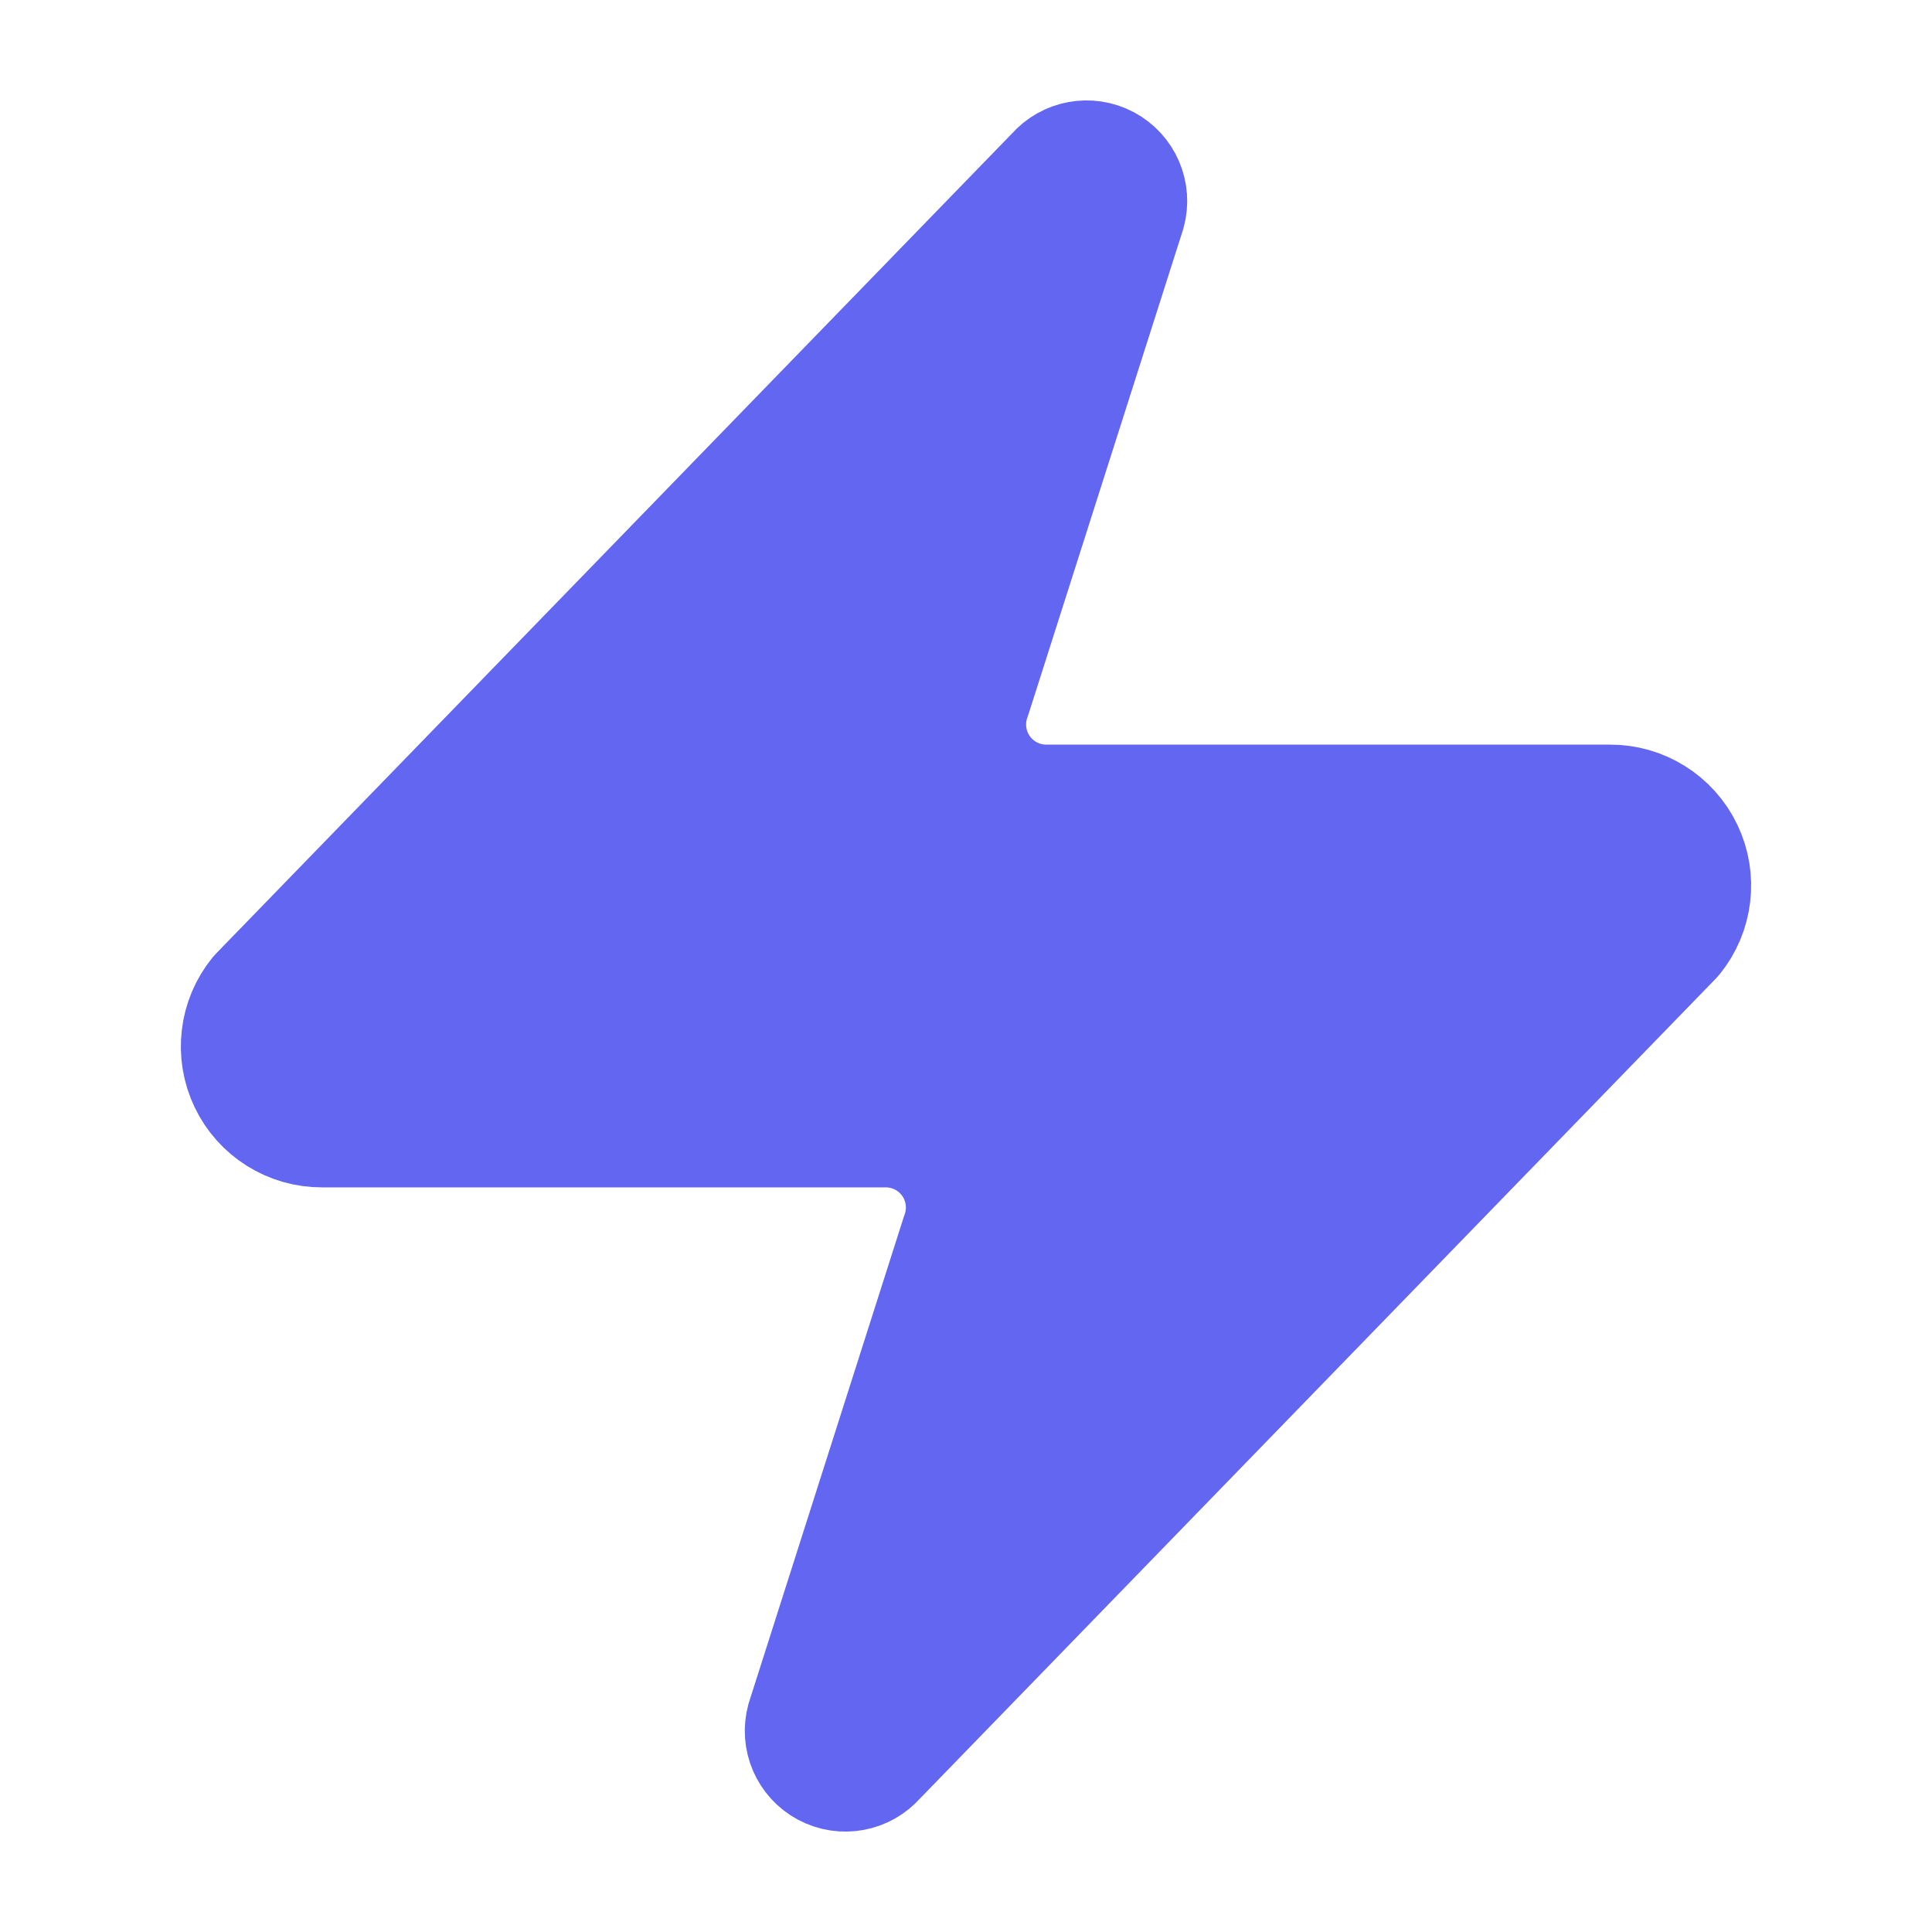
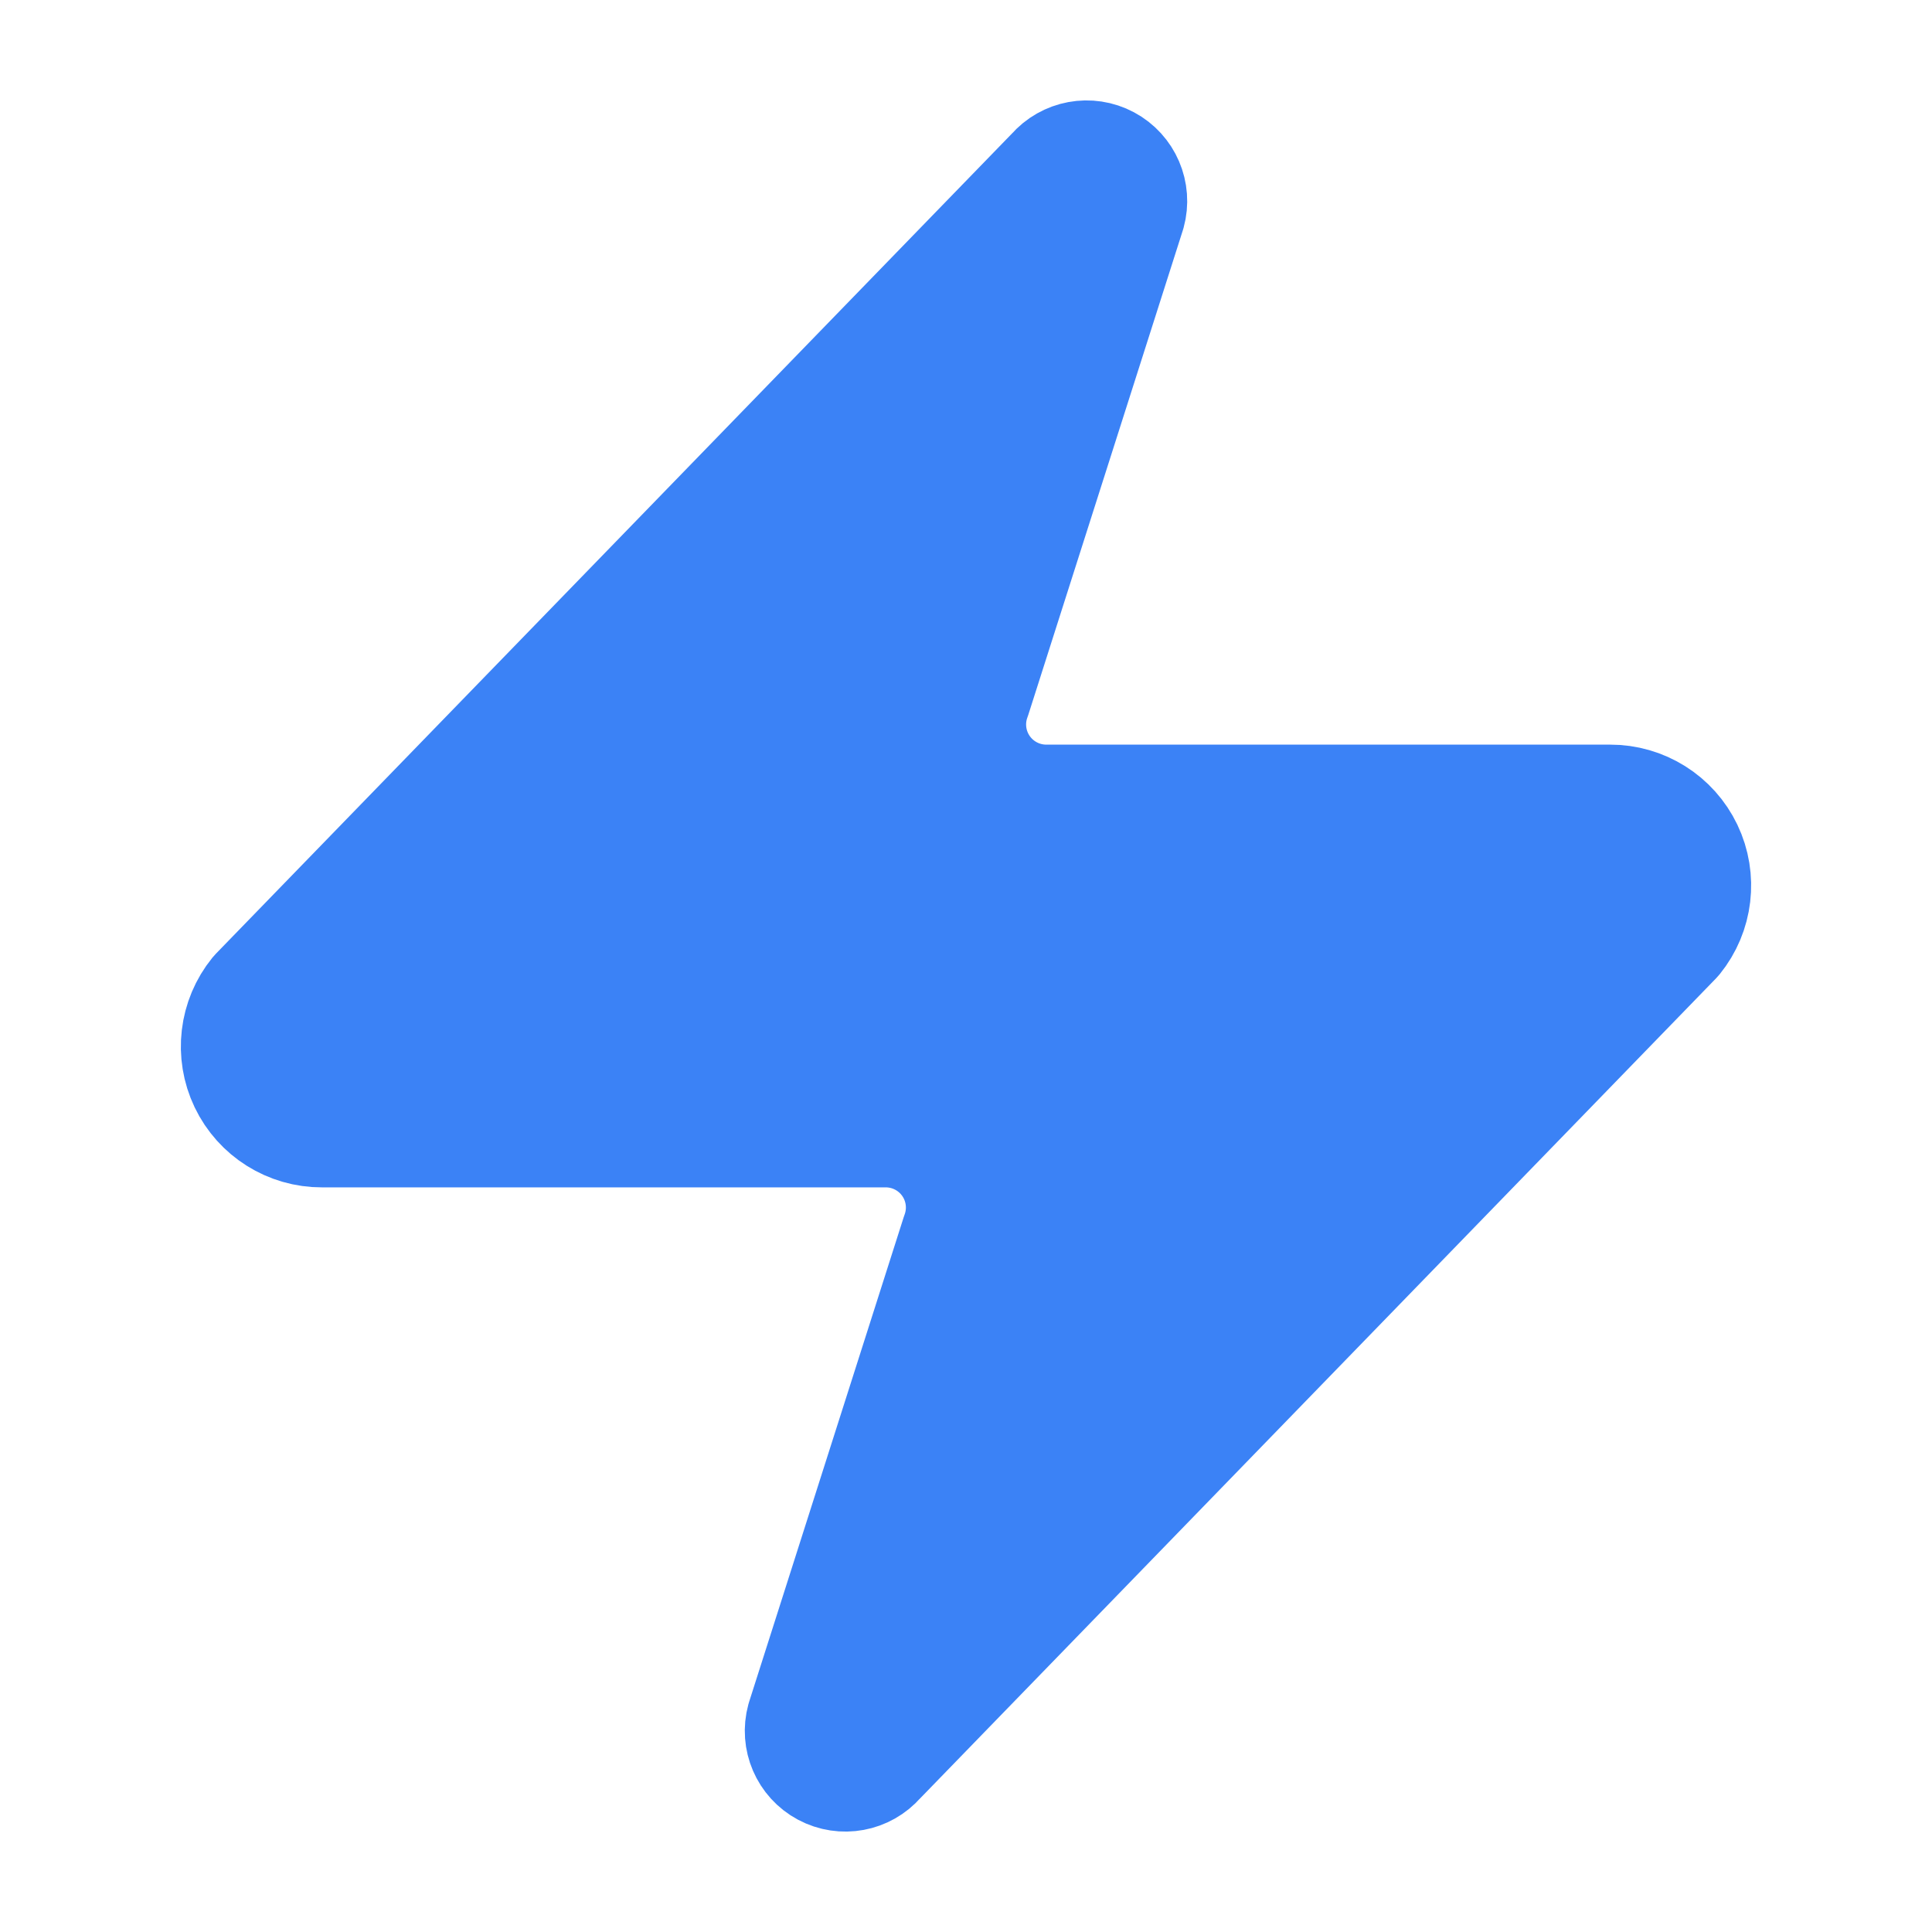
- <svg xmlns="http://www.w3.org/2000/svg" width="32" height="32" viewBox="0 0 24 24" fill="#6366f1" stroke="#6366f1" stroke-width="1.5" stroke-linecap="round" stroke-linejoin="round" class="lucide lucide-zap">
+ <svg xmlns="http://www.w3.org/2000/svg" width="32" height="32" viewBox="0 0 24 24" fill="#3B82F6" stroke="#3B82F6" stroke-width="1.5" stroke-linecap="round" stroke-linejoin="round" class="lucide lucide-zap">
  <path d="M4 14a1 1 0 0 1-.78-1.63l9.9-10.2a.5.5 0 0 1 .86.46l-1.92 6.02A1 1 0 0 0 13 10h7a1 1 0 0 1 .78 1.63l-9.9 10.2a.5.5 0 0 1-.86-.46l1.92-6.02A1 1 0 0 0 11 14z" />
</svg>
